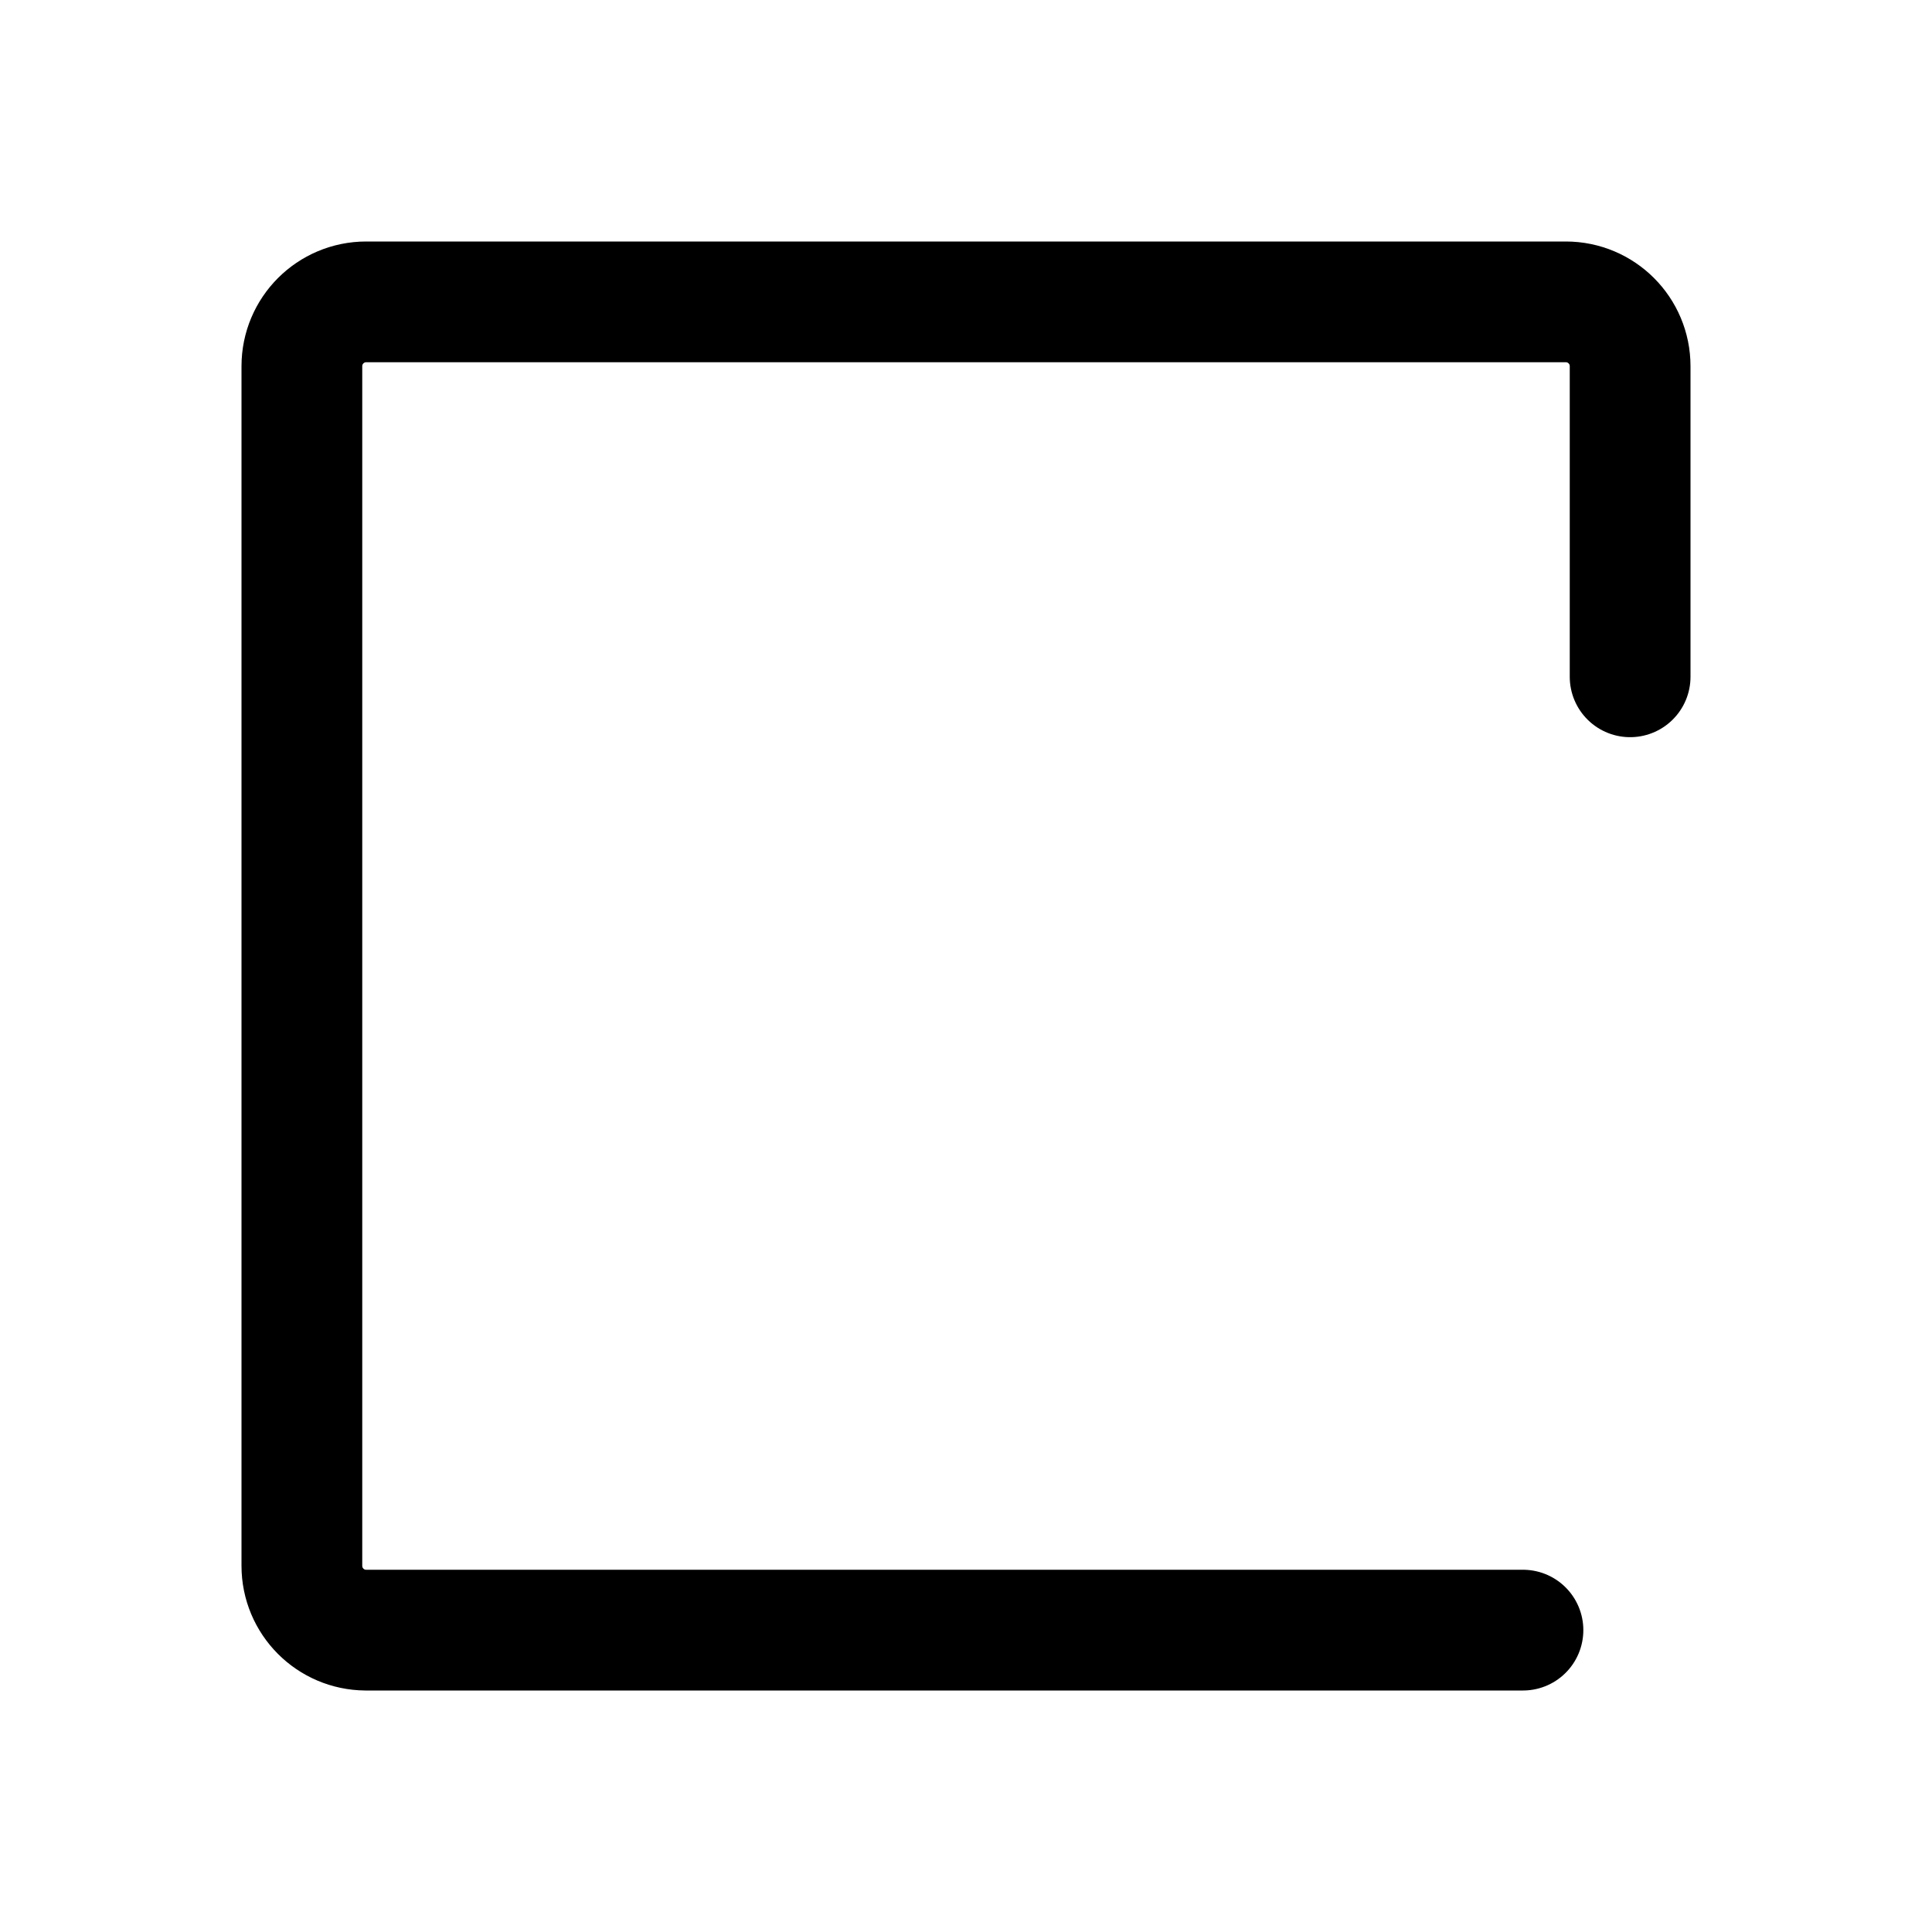
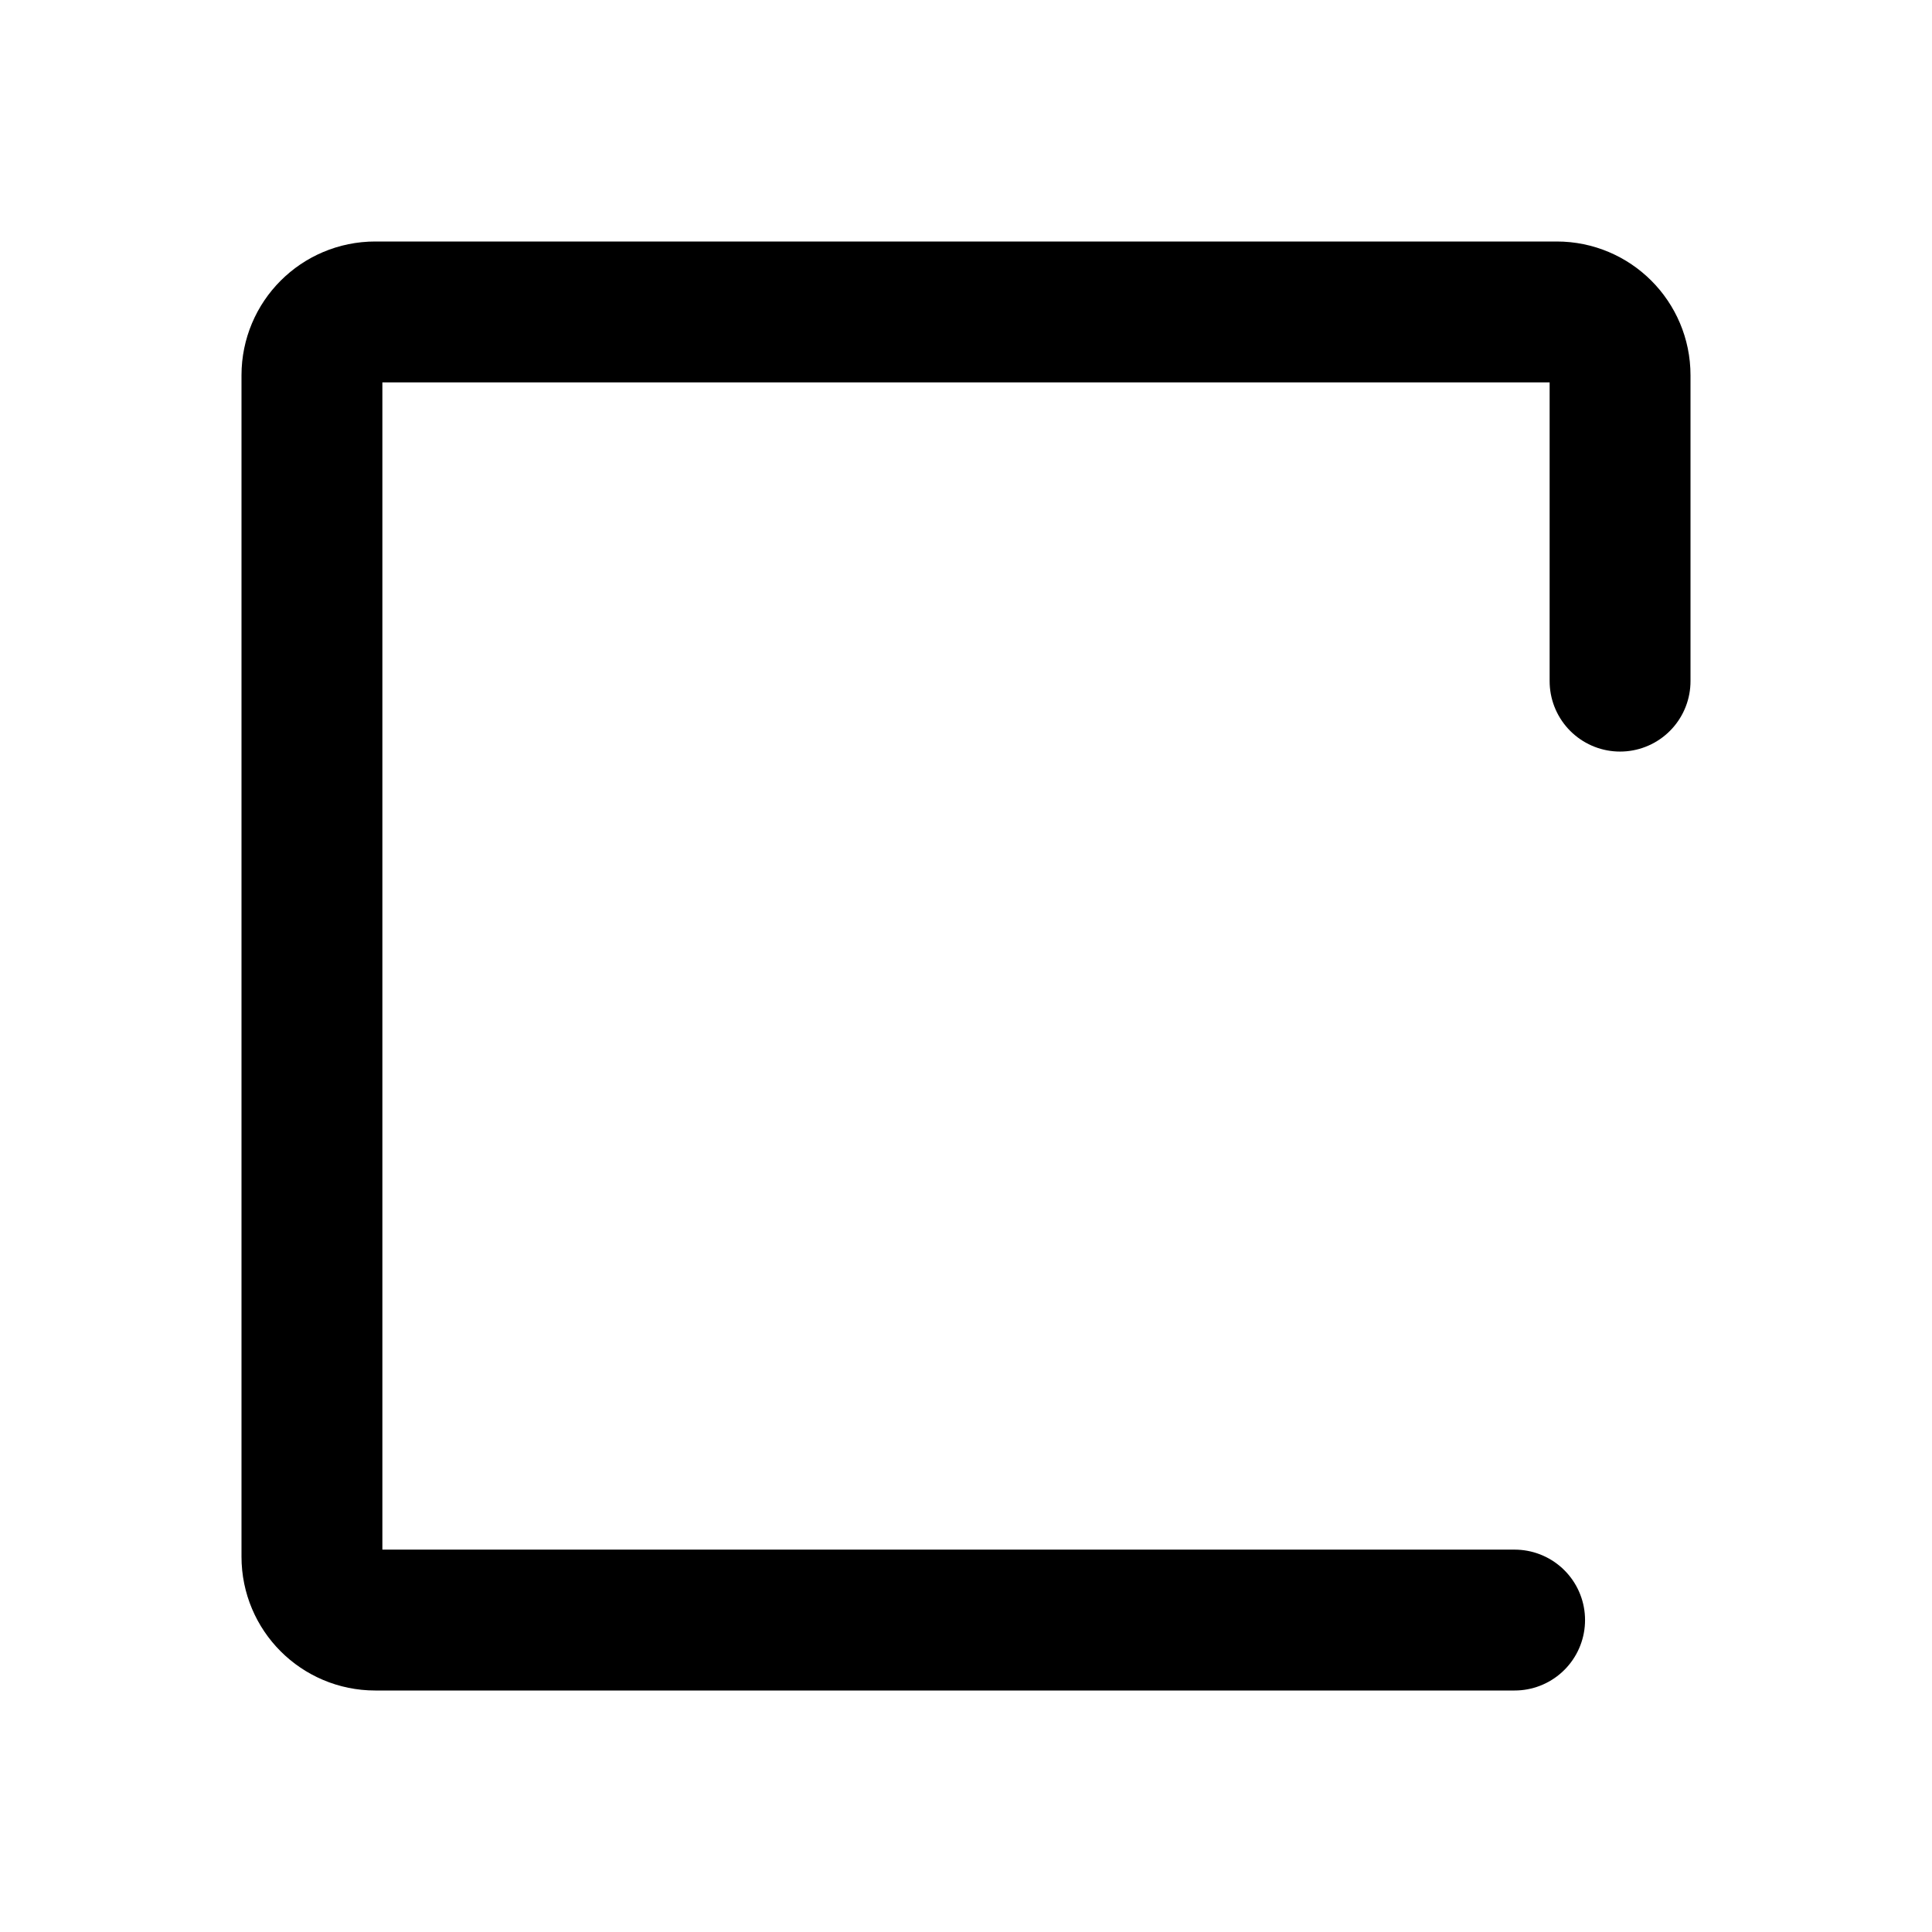
<svg xmlns="http://www.w3.org/2000/svg" width="192" height="192" viewBox="0 0 192 192">
  <defs>
-     <style>.cls-1{fill:none;stroke:#000;stroke-linecap:round;stroke-linejoin:round;stroke-width:12px;}</style>
+     <style>.cls-1{fill:none;stroke:#000;stroke-linecap:round;stroke-linejoin:round;stroke-width:14px;}</style>
  </defs>
-   <path class="cls-1" d="M151.35,162h-115A6.39,6.39,0,0,1,30,155.61V36.39A6.39,6.39,0,0,1,36.39,30H155.61A6.39,6.39,0,0,1,162,36.39V67.26" />
+   <path class="cls-1" d="M150.52,161H37.29A6.29,6.29,0,0,1,31,154.71V37.29A6.29,6.29,0,0,1,37.29,31H154.71A6.29,6.29,0,0,1,161,37.29v30.4" />
</svg>
